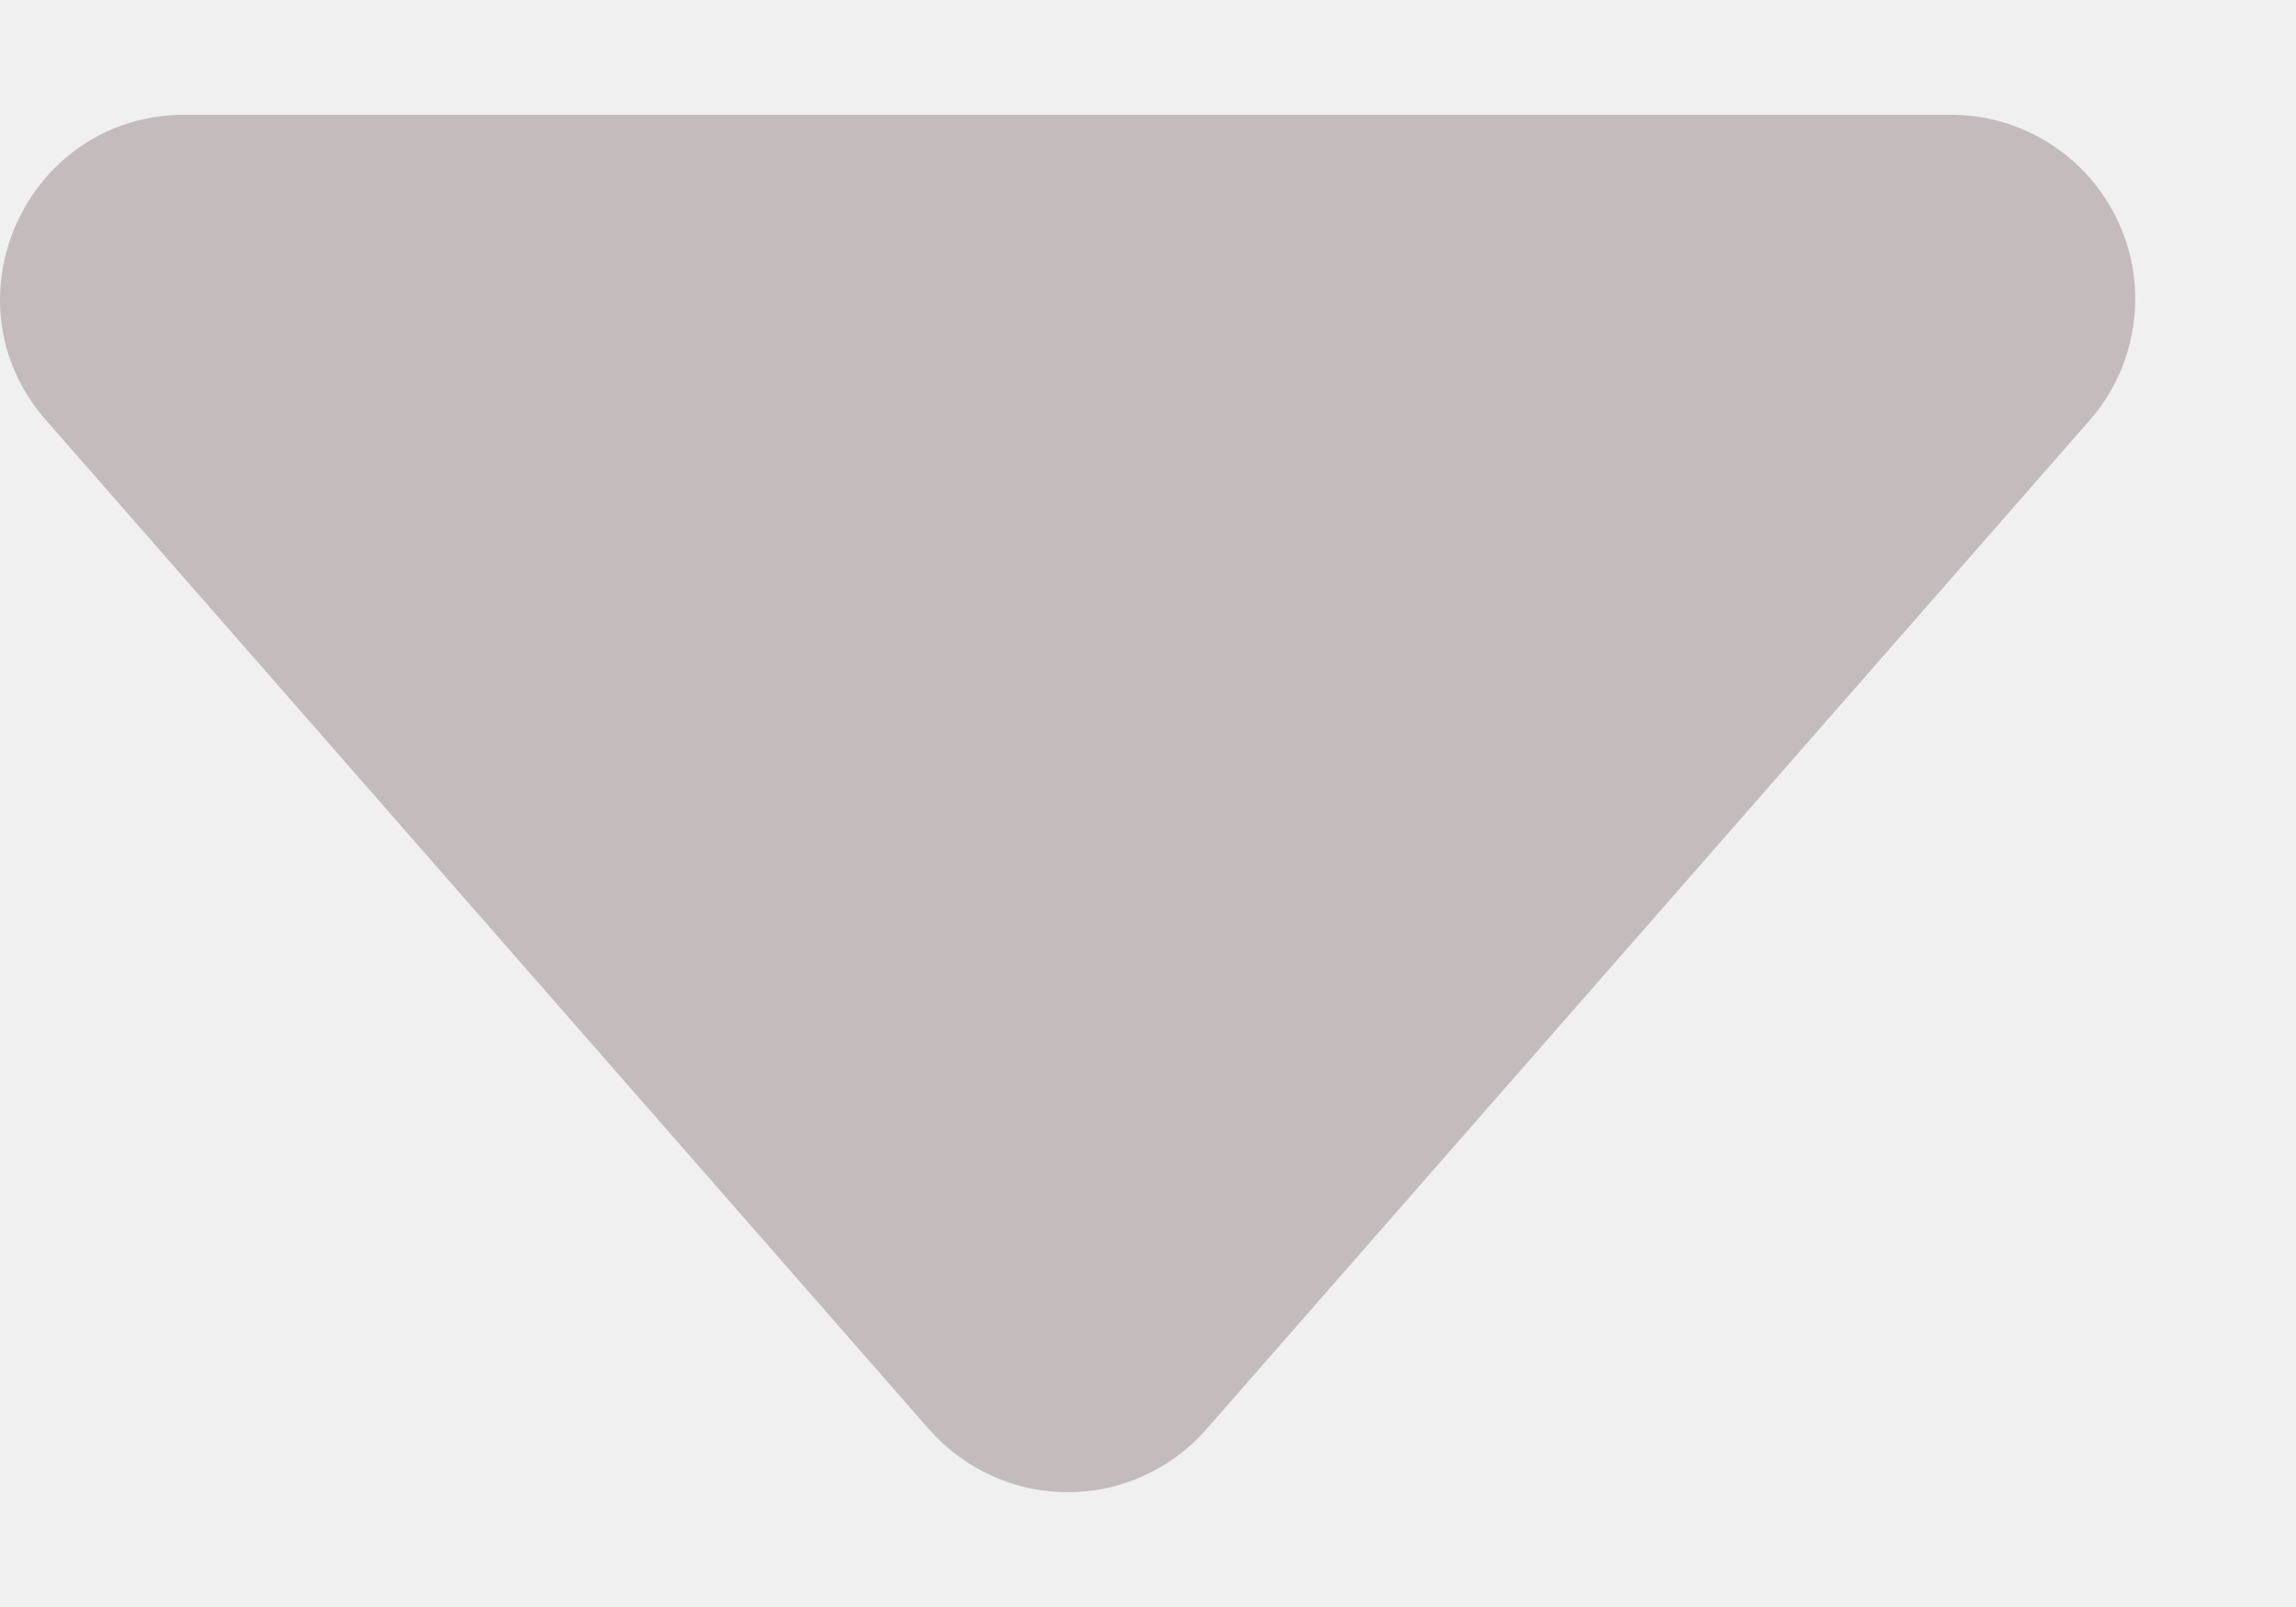
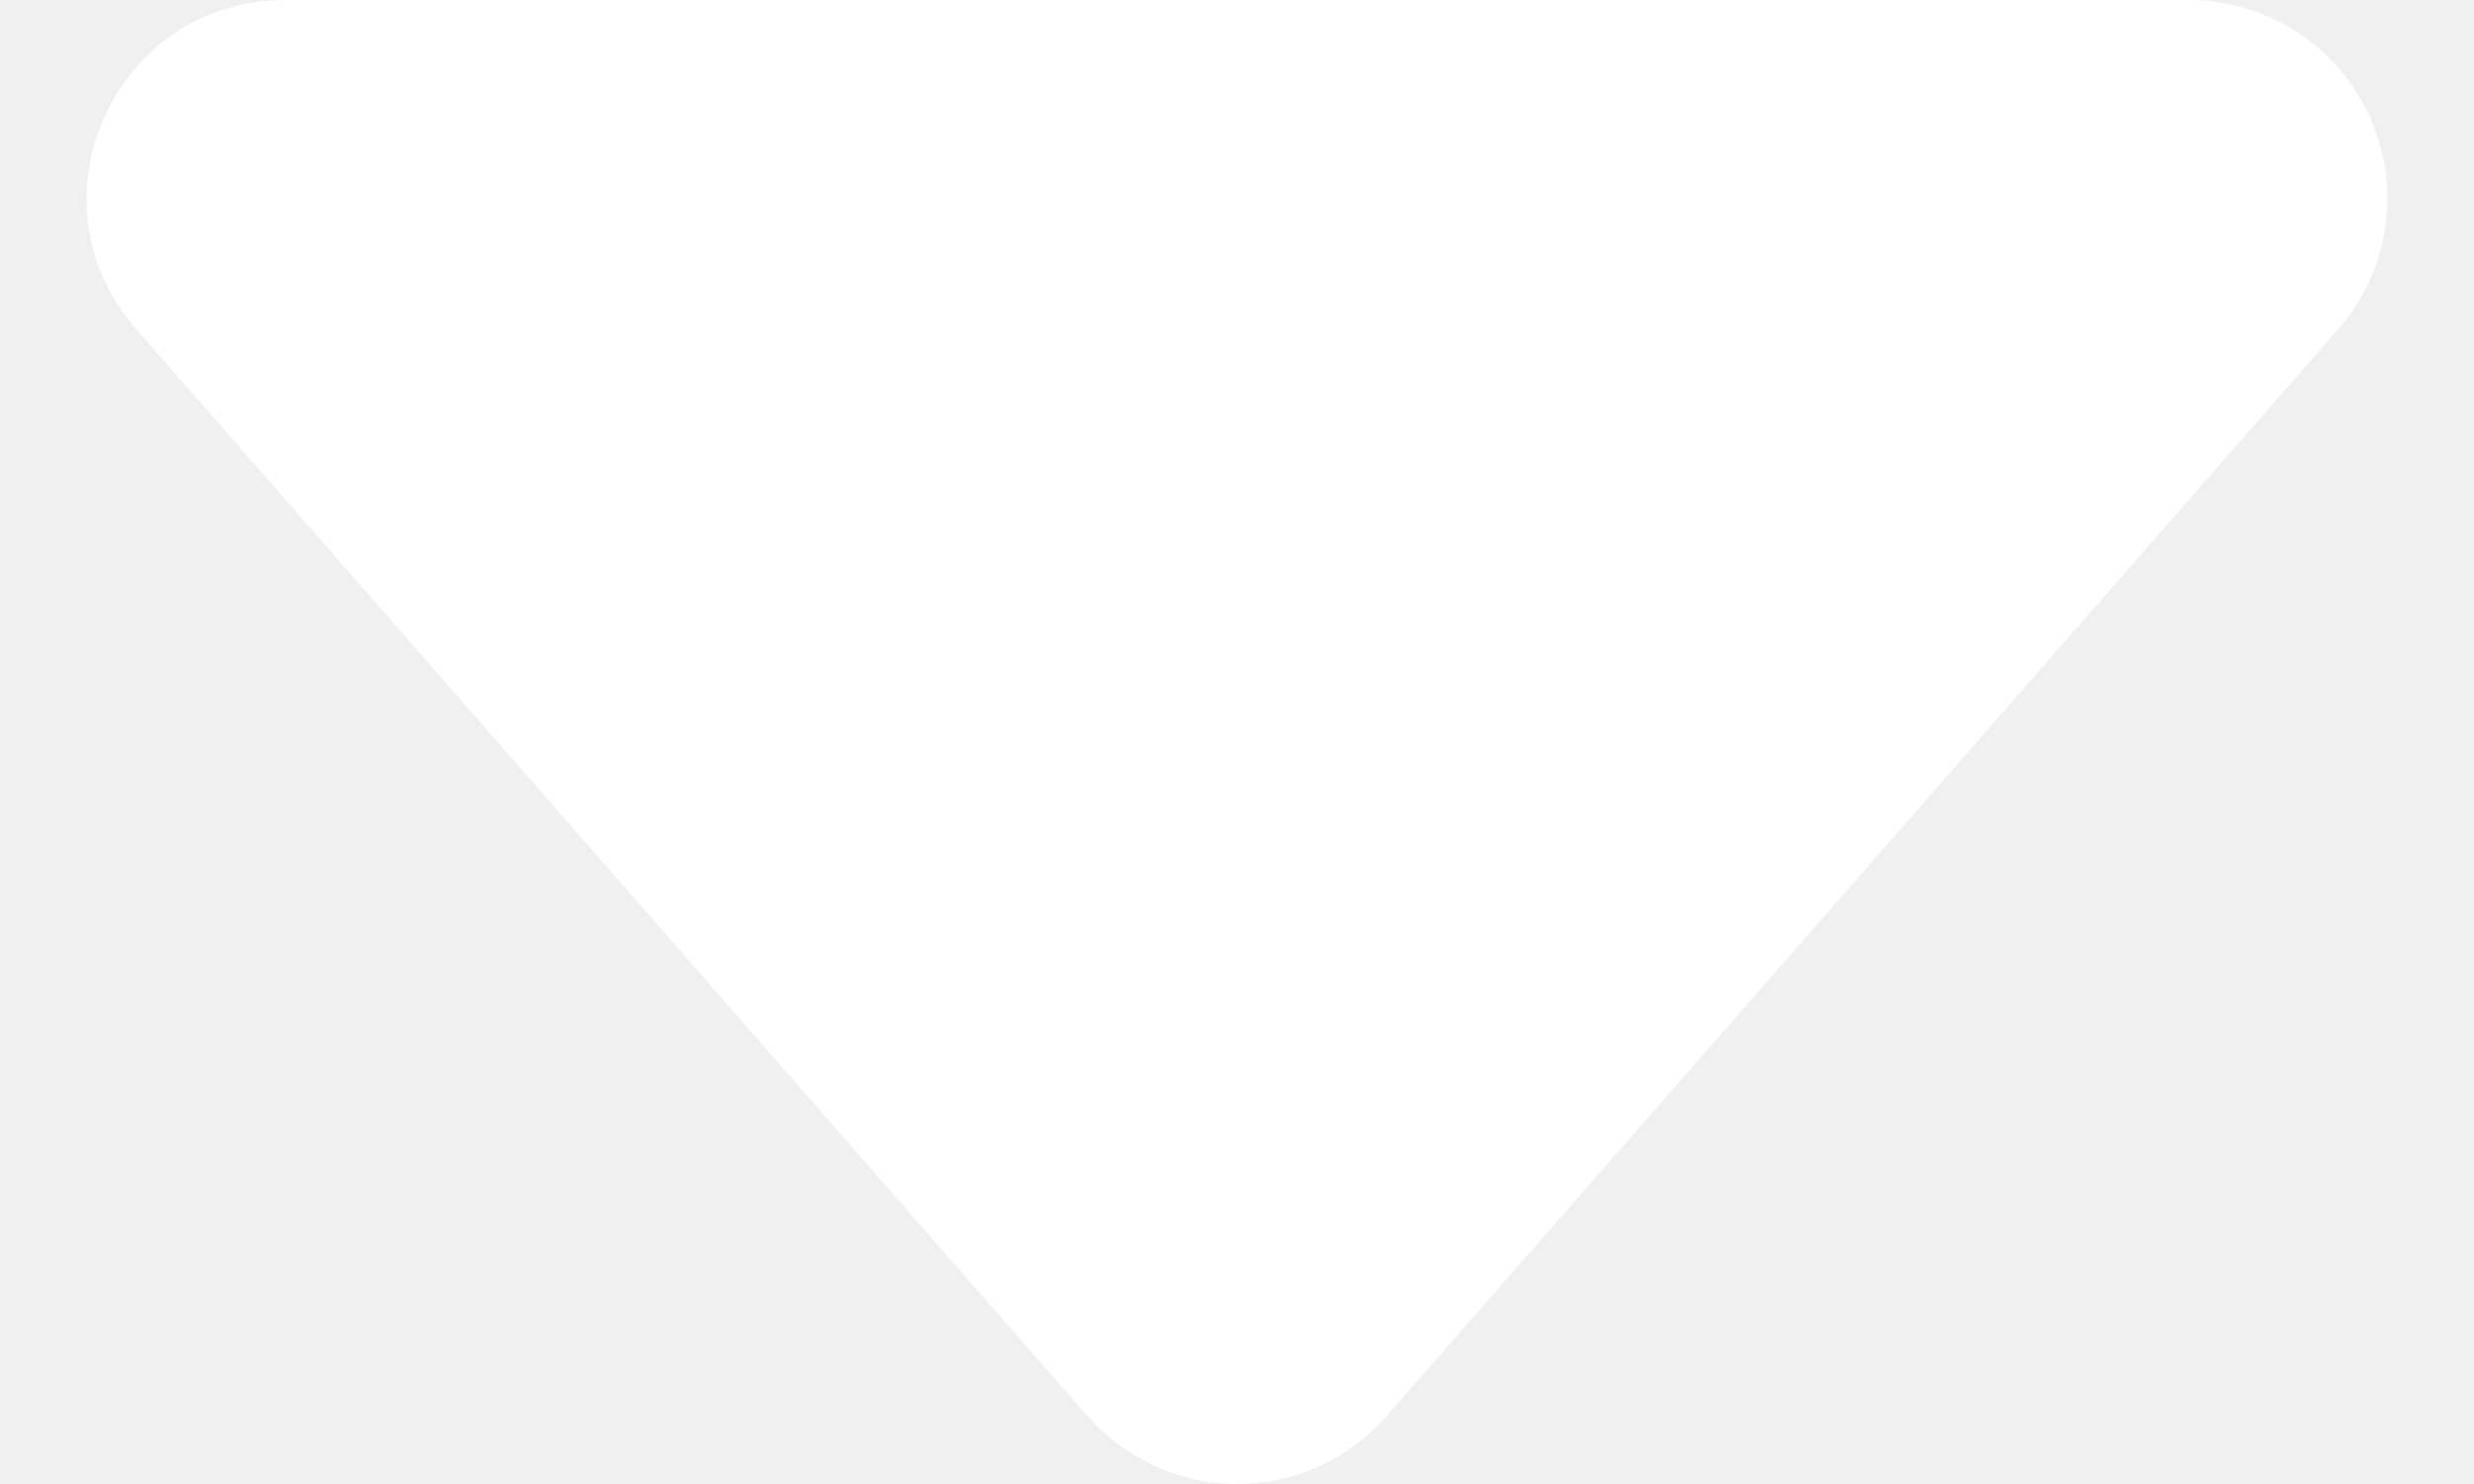
- <svg xmlns="http://www.w3.org/2000/svg" width="10" height="7" viewBox="0 0 10 7" fill="none">
-   <path id="Vector" d="M4.047 6.227L0.2 1.83C-0.254 1.312 0.115 0.5 0.804 0.5H8.497C8.651 0.5 8.802 0.544 8.932 0.628C9.061 0.711 9.164 0.83 9.228 0.971C9.292 1.111 9.314 1.267 9.291 1.419C9.269 1.572 9.203 1.715 9.101 1.831L5.254 6.226C5.179 6.312 5.086 6.381 4.982 6.428C4.878 6.476 4.765 6.5 4.65 6.5C4.536 6.5 4.423 6.476 4.319 6.428C4.215 6.381 4.122 6.312 4.047 6.226V6.227Z" fill="#C4BCBC" />
+ <svg xmlns="http://www.w3.org/2000/svg" width="10" height="6" viewBox="0 0 10 6" fill="none">
+   <path d="M4.397 5.727L0.55 1.33C0.096 0.812 0.465 2.94912e-07 1.154 2.94912e-07H8.847C9.001 -0 9.152 0.044 9.282 0.128C9.412 0.211 9.514 0.33 9.578 0.471C9.642 0.611 9.664 0.767 9.641 0.919C9.619 1.072 9.553 1.215 9.451 1.331L5.604 5.726C5.529 5.812 5.436 5.881 5.332 5.928C5.228 5.976 5.115 6 5.001 6C4.886 6 4.773 5.976 4.669 5.928C4.565 5.881 4.472 5.812 4.397 5.726V5.727Z" fill="white" />
</svg>
